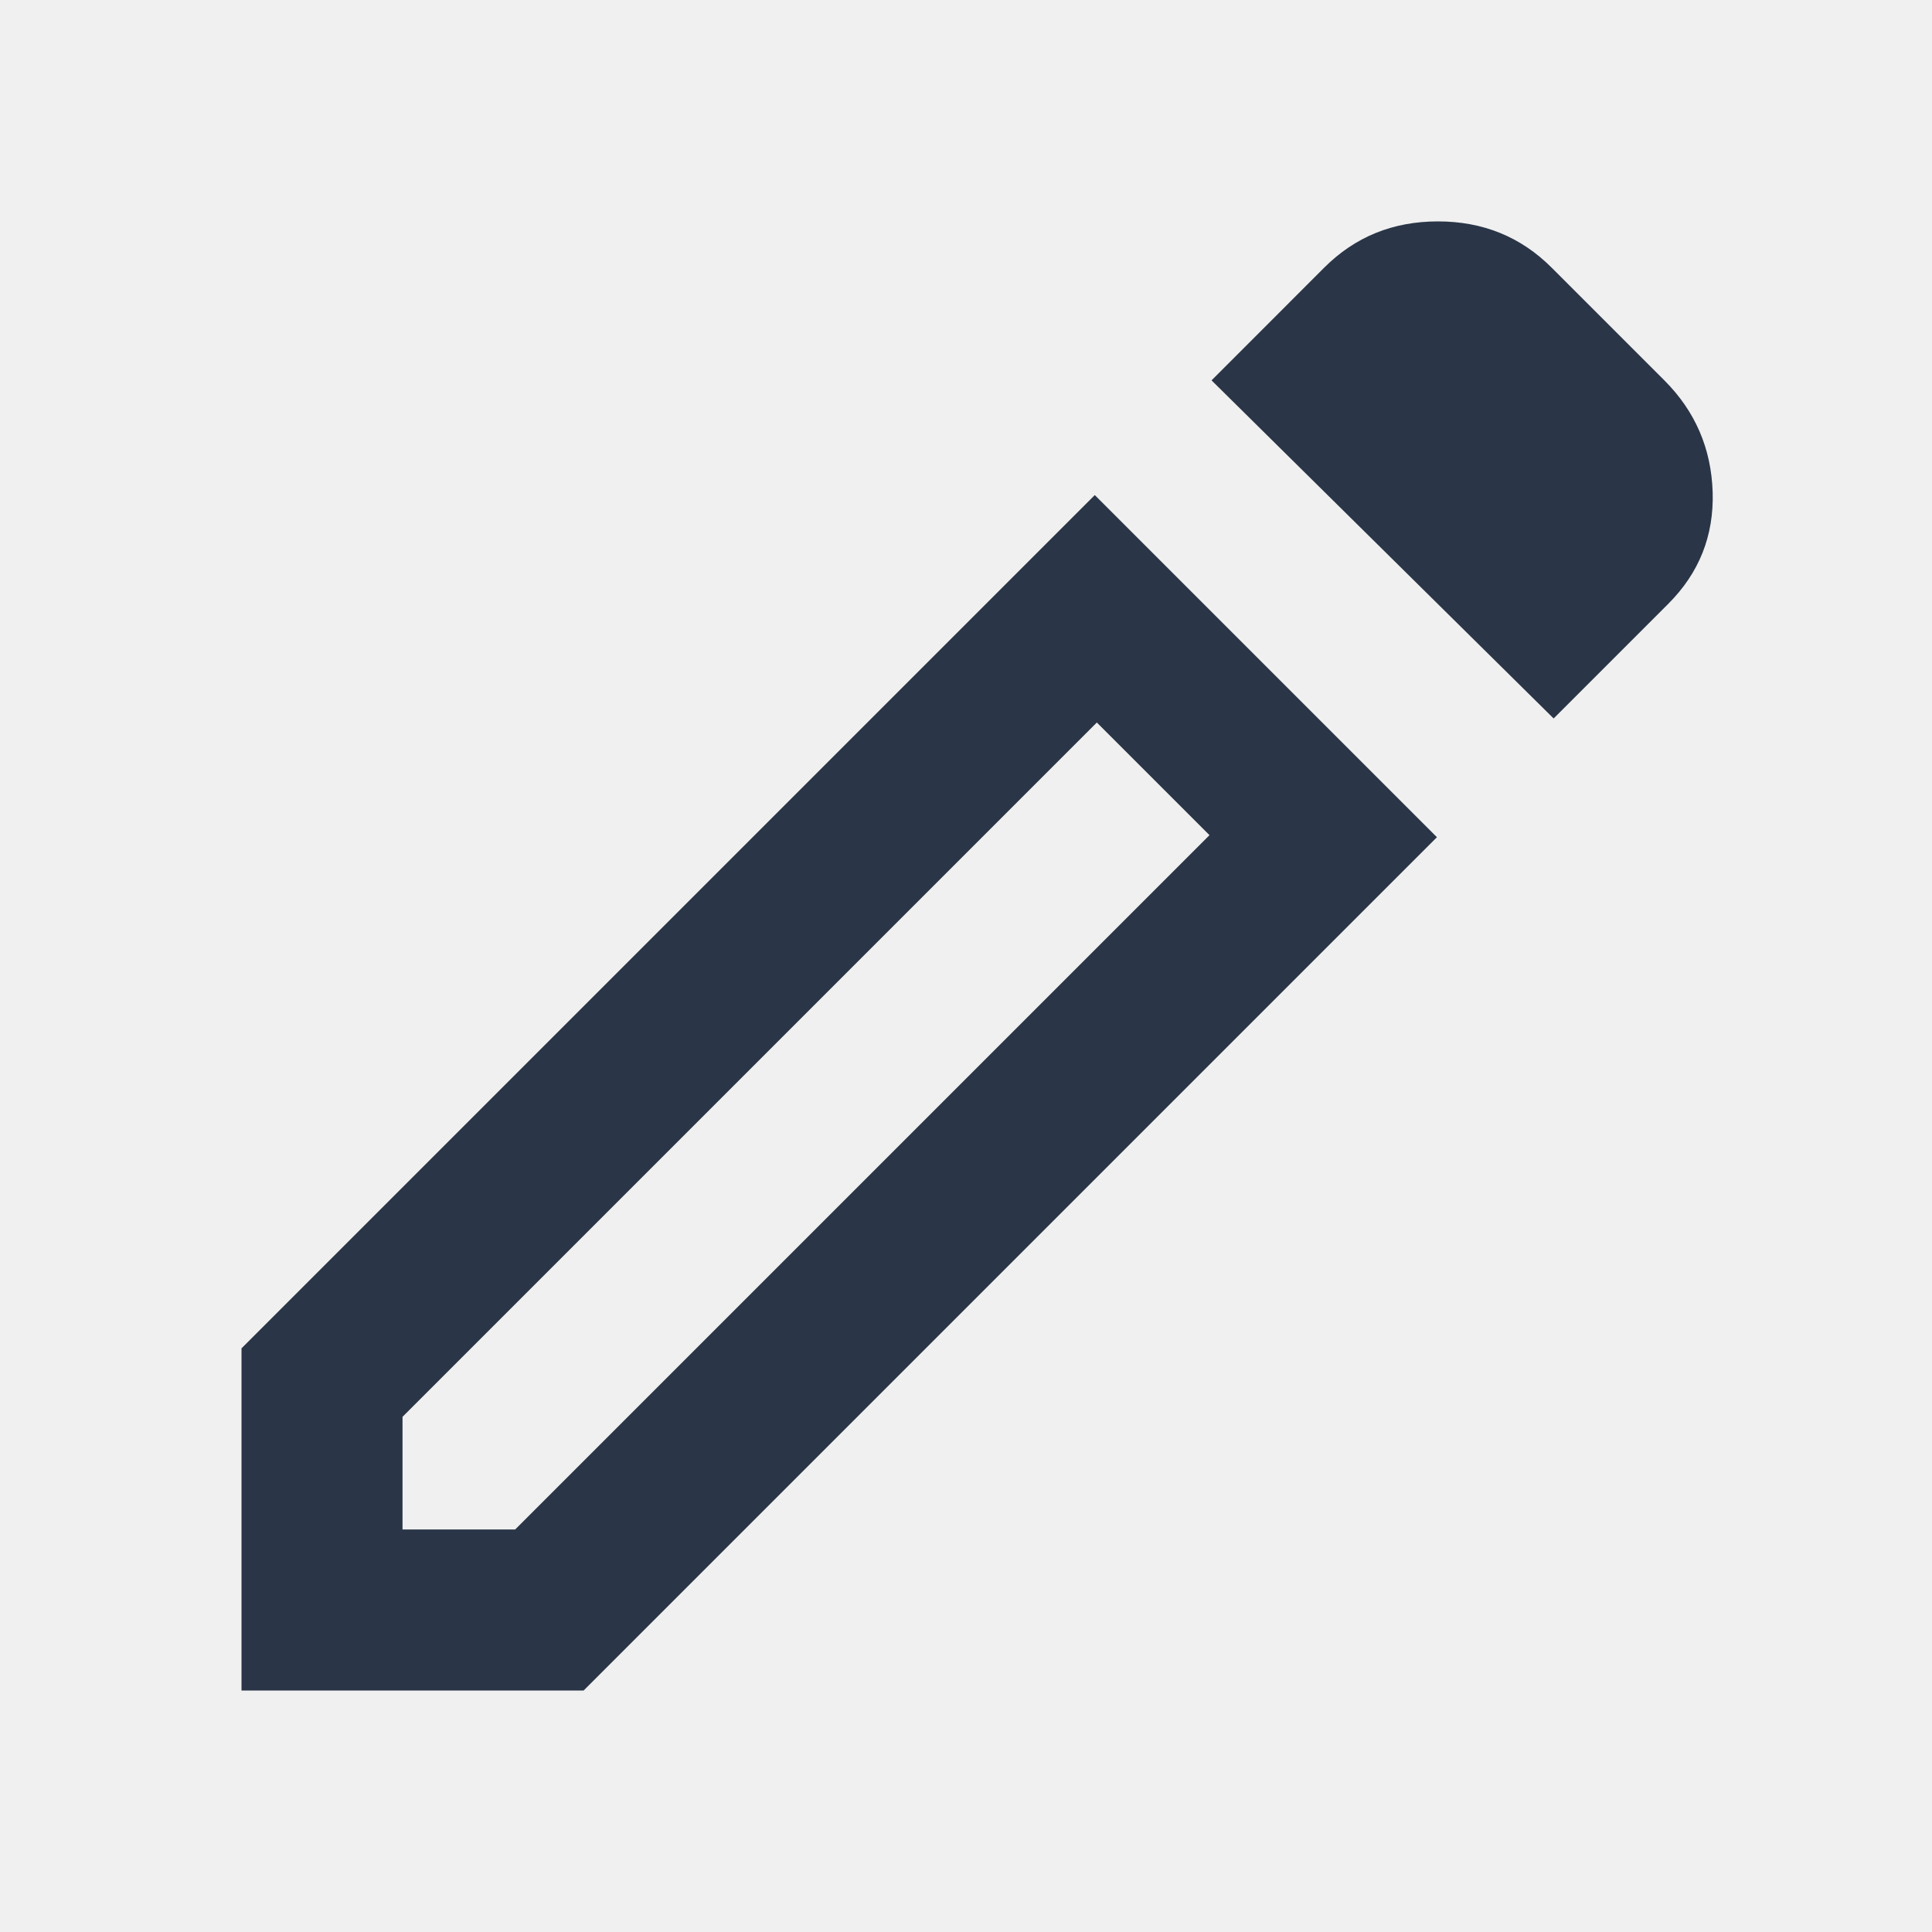
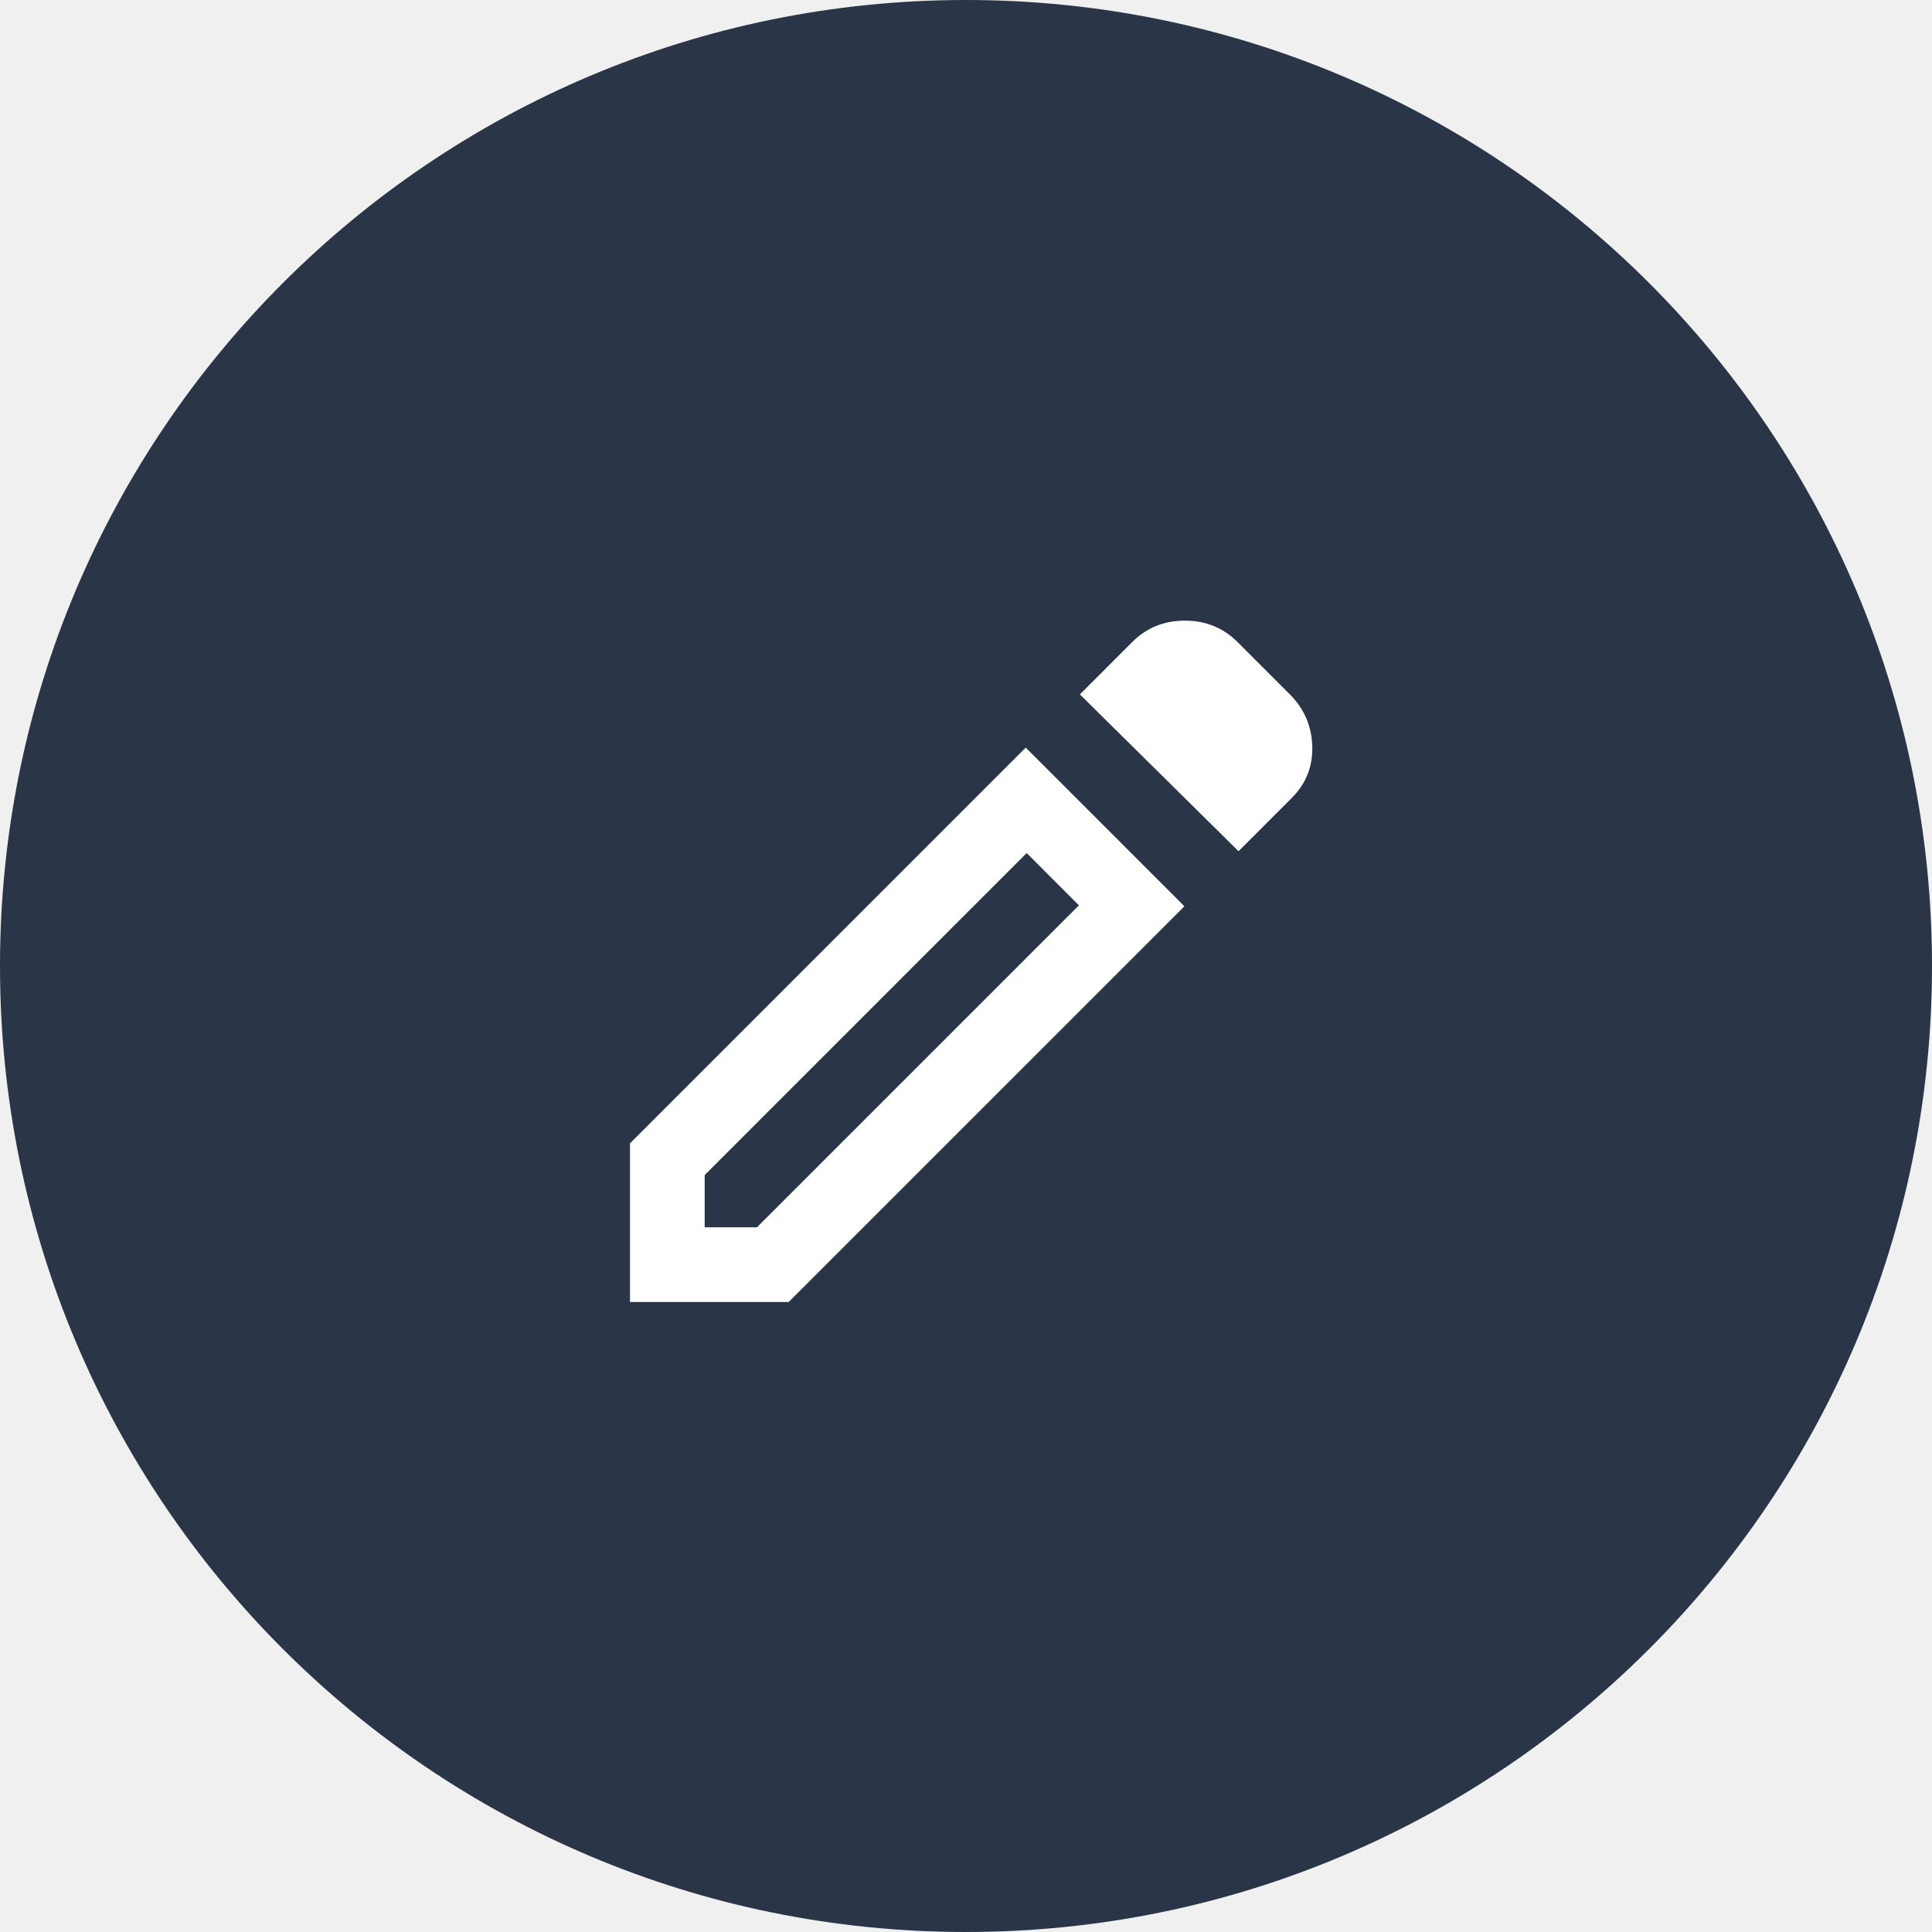
- <svg xmlns="http://www.w3.org/2000/svg" width="32" height="32" viewBox="0 0 32 32" fill="none">
-   <mask id="mask0_75592_8413" style="mask-type:alpha" maskUnits="userSpaceOnUse" x="0" y="0" width="32" height="32">
-     <rect width="32" height="32" fill="#D9D9D9" />
+ <svg xmlns="http://www.w3.org/2000/svg" width="69" height="69" viewBox="0 0 69 69" fill="none">
+   <circle cx="34.5" cy="34.5" r="34.5" fill="#2A3647" />
+   <mask id="mask0_455838_4904" style="mask-type:alpha" maskUnits="userSpaceOnUse" x="18" y="18" width="33" height="33">
+     <rect x="18.5" y="18.5" width="32" height="32" fill="#D9D9D9" />
  </mask>
-   <g mask="url(#mask0_75592_8413)">
-     <path d="M6.667 25.333H8.533L20.033 13.833L18.167 11.967L6.667 23.467V25.333ZM25.733 11.9L20.067 6.3L21.933 4.433C22.444 3.922 23.072 3.667 23.817 3.667C24.561 3.667 25.189 3.922 25.7 4.433L27.567 6.3C28.078 6.811 28.344 7.428 28.367 8.15C28.389 8.872 28.144 9.489 27.633 10L25.733 11.9ZM23.8 13.867L9.667 28H4V22.333L18.133 8.2L23.8 13.867Z" fill="#2A3647" />
+   <g mask="url(#mask0_455838_4904)">
+     <path d="M25.167 43.833H27.033L38.533 32.333L36.667 30.466L25.167 41.967V43.833ZM44.233 30.4L38.567 24.8L40.433 22.933C40.944 22.422 41.572 22.166 42.317 22.166C43.061 22.166 43.689 22.422 44.2 22.933L46.067 24.8C46.578 25.311 46.844 25.928 46.867 26.65C46.889 27.372 46.644 27.989 46.133 28.5L44.233 30.4ZM42.3 32.367L28.167 46.5H22.5V40.833L36.633 26.7L42.3 32.367Z" fill="white" />
  </g>
</svg>
